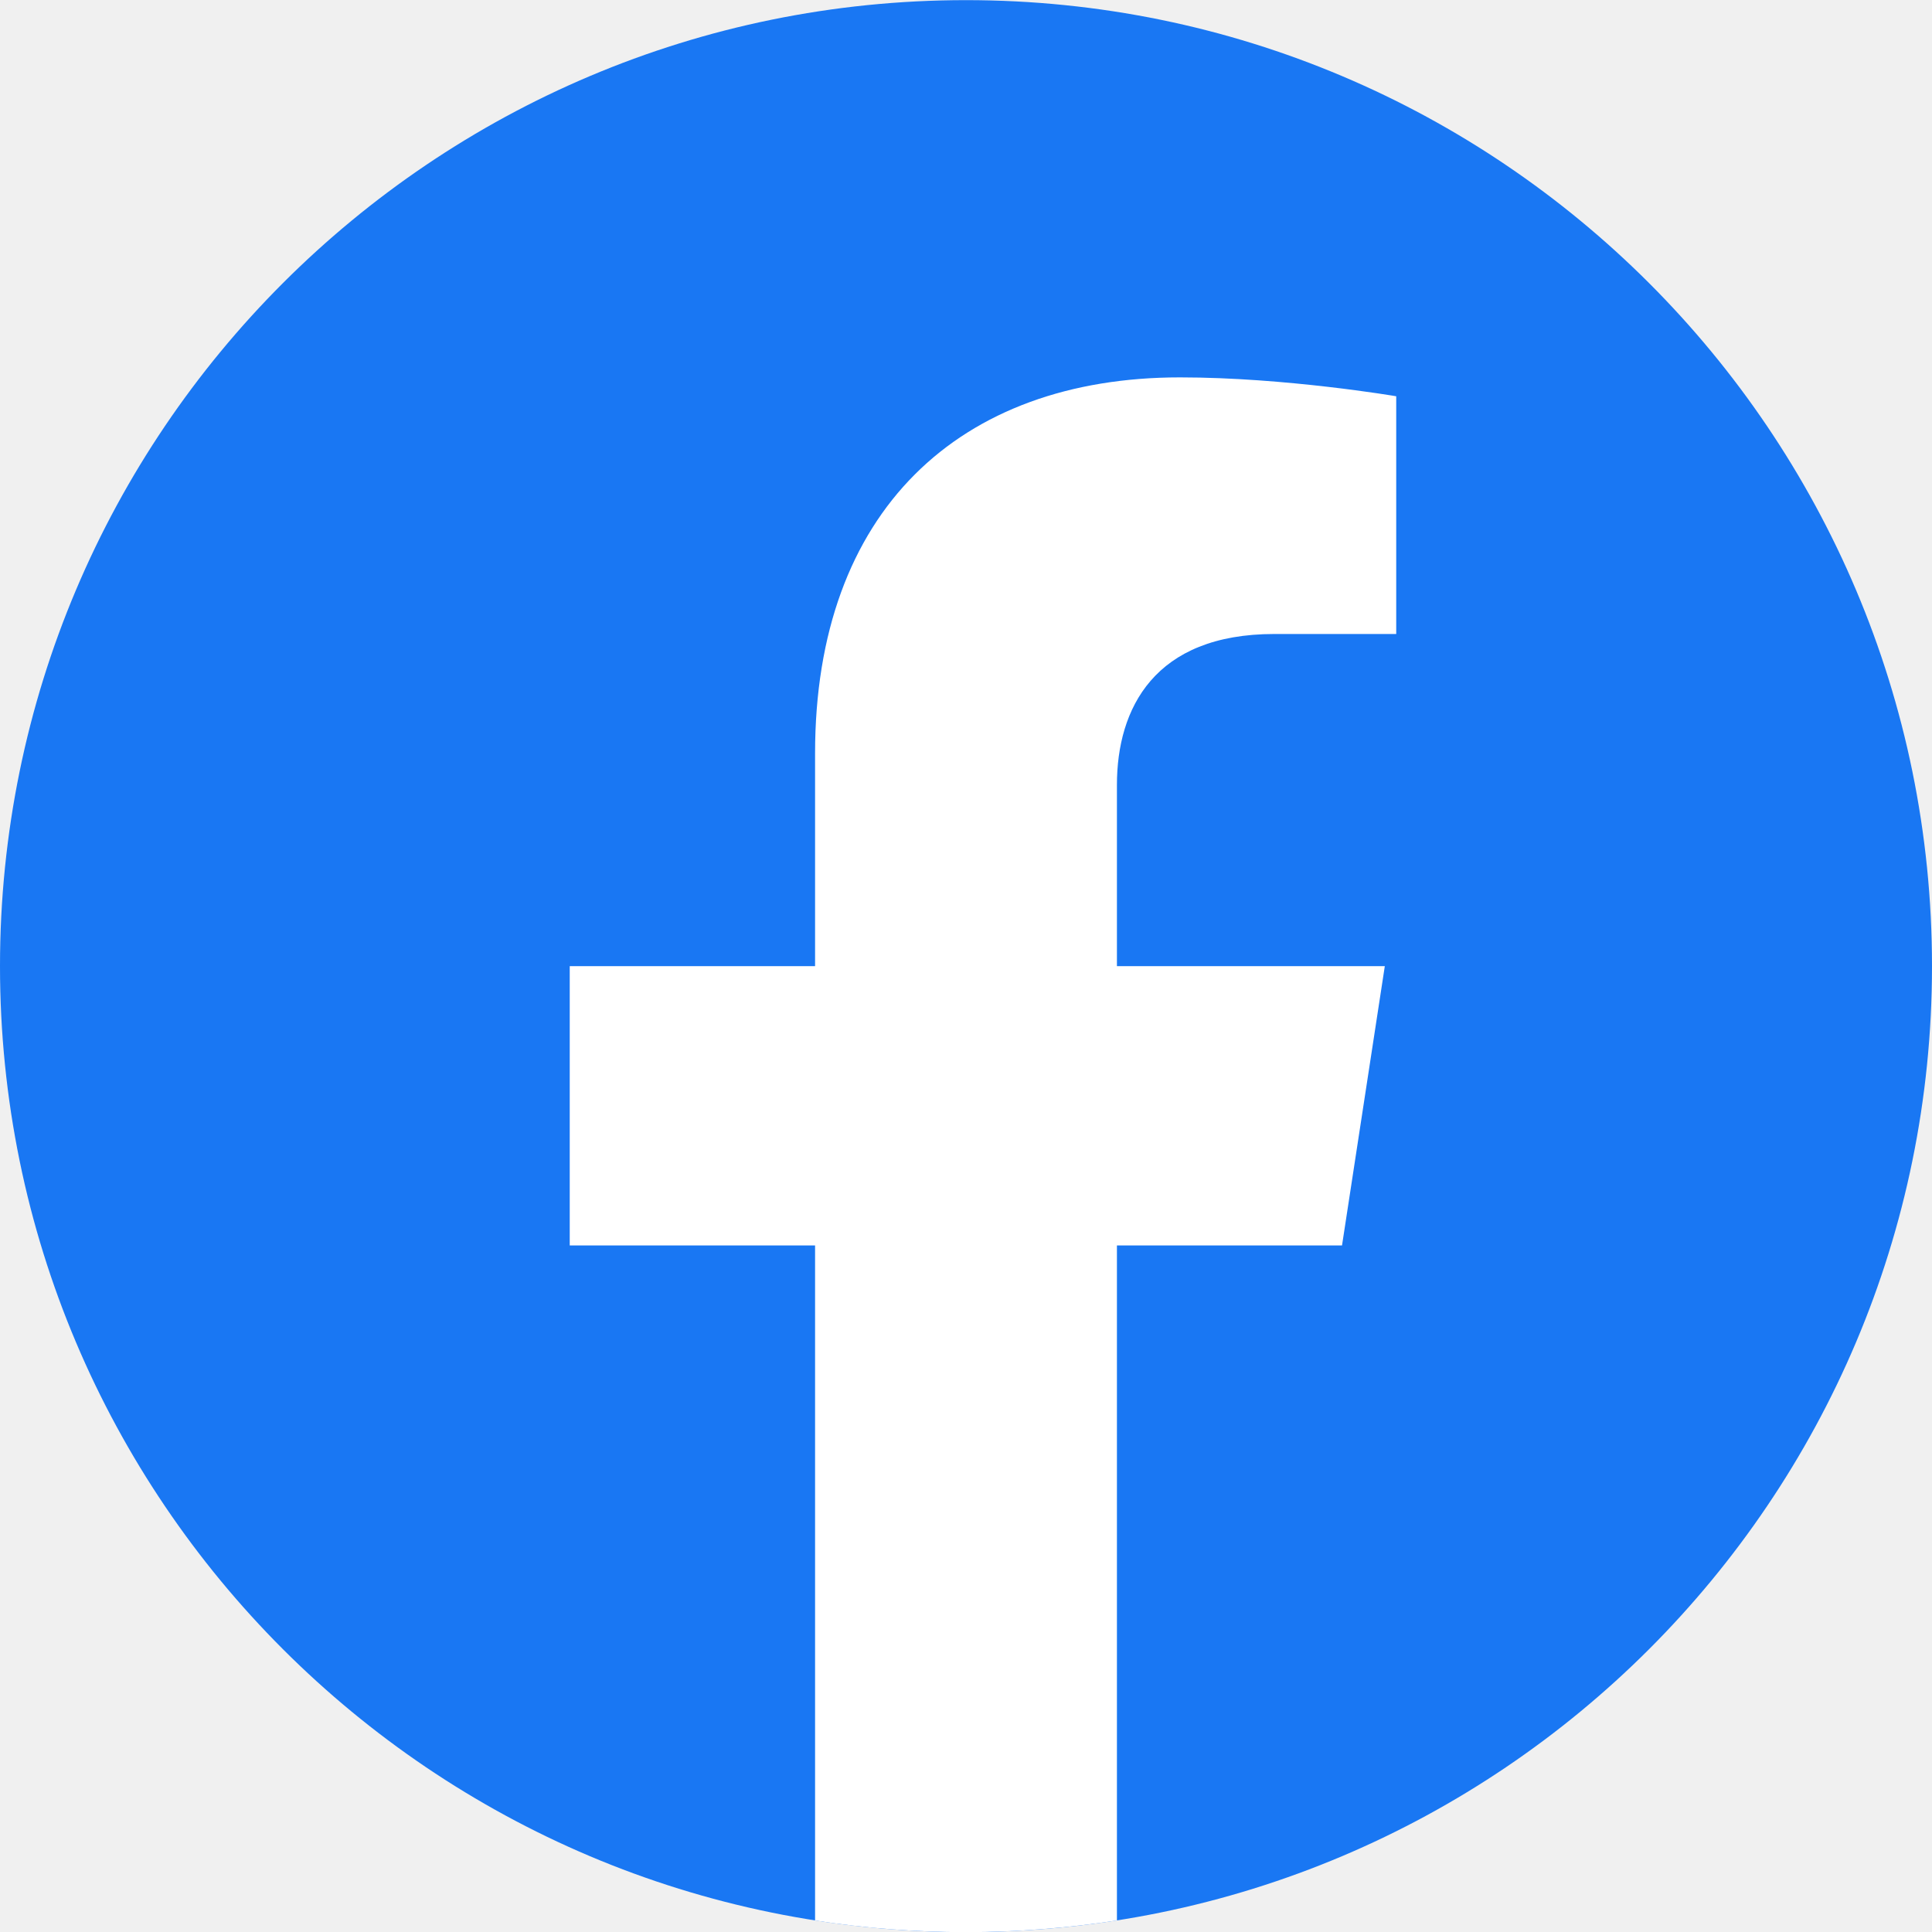
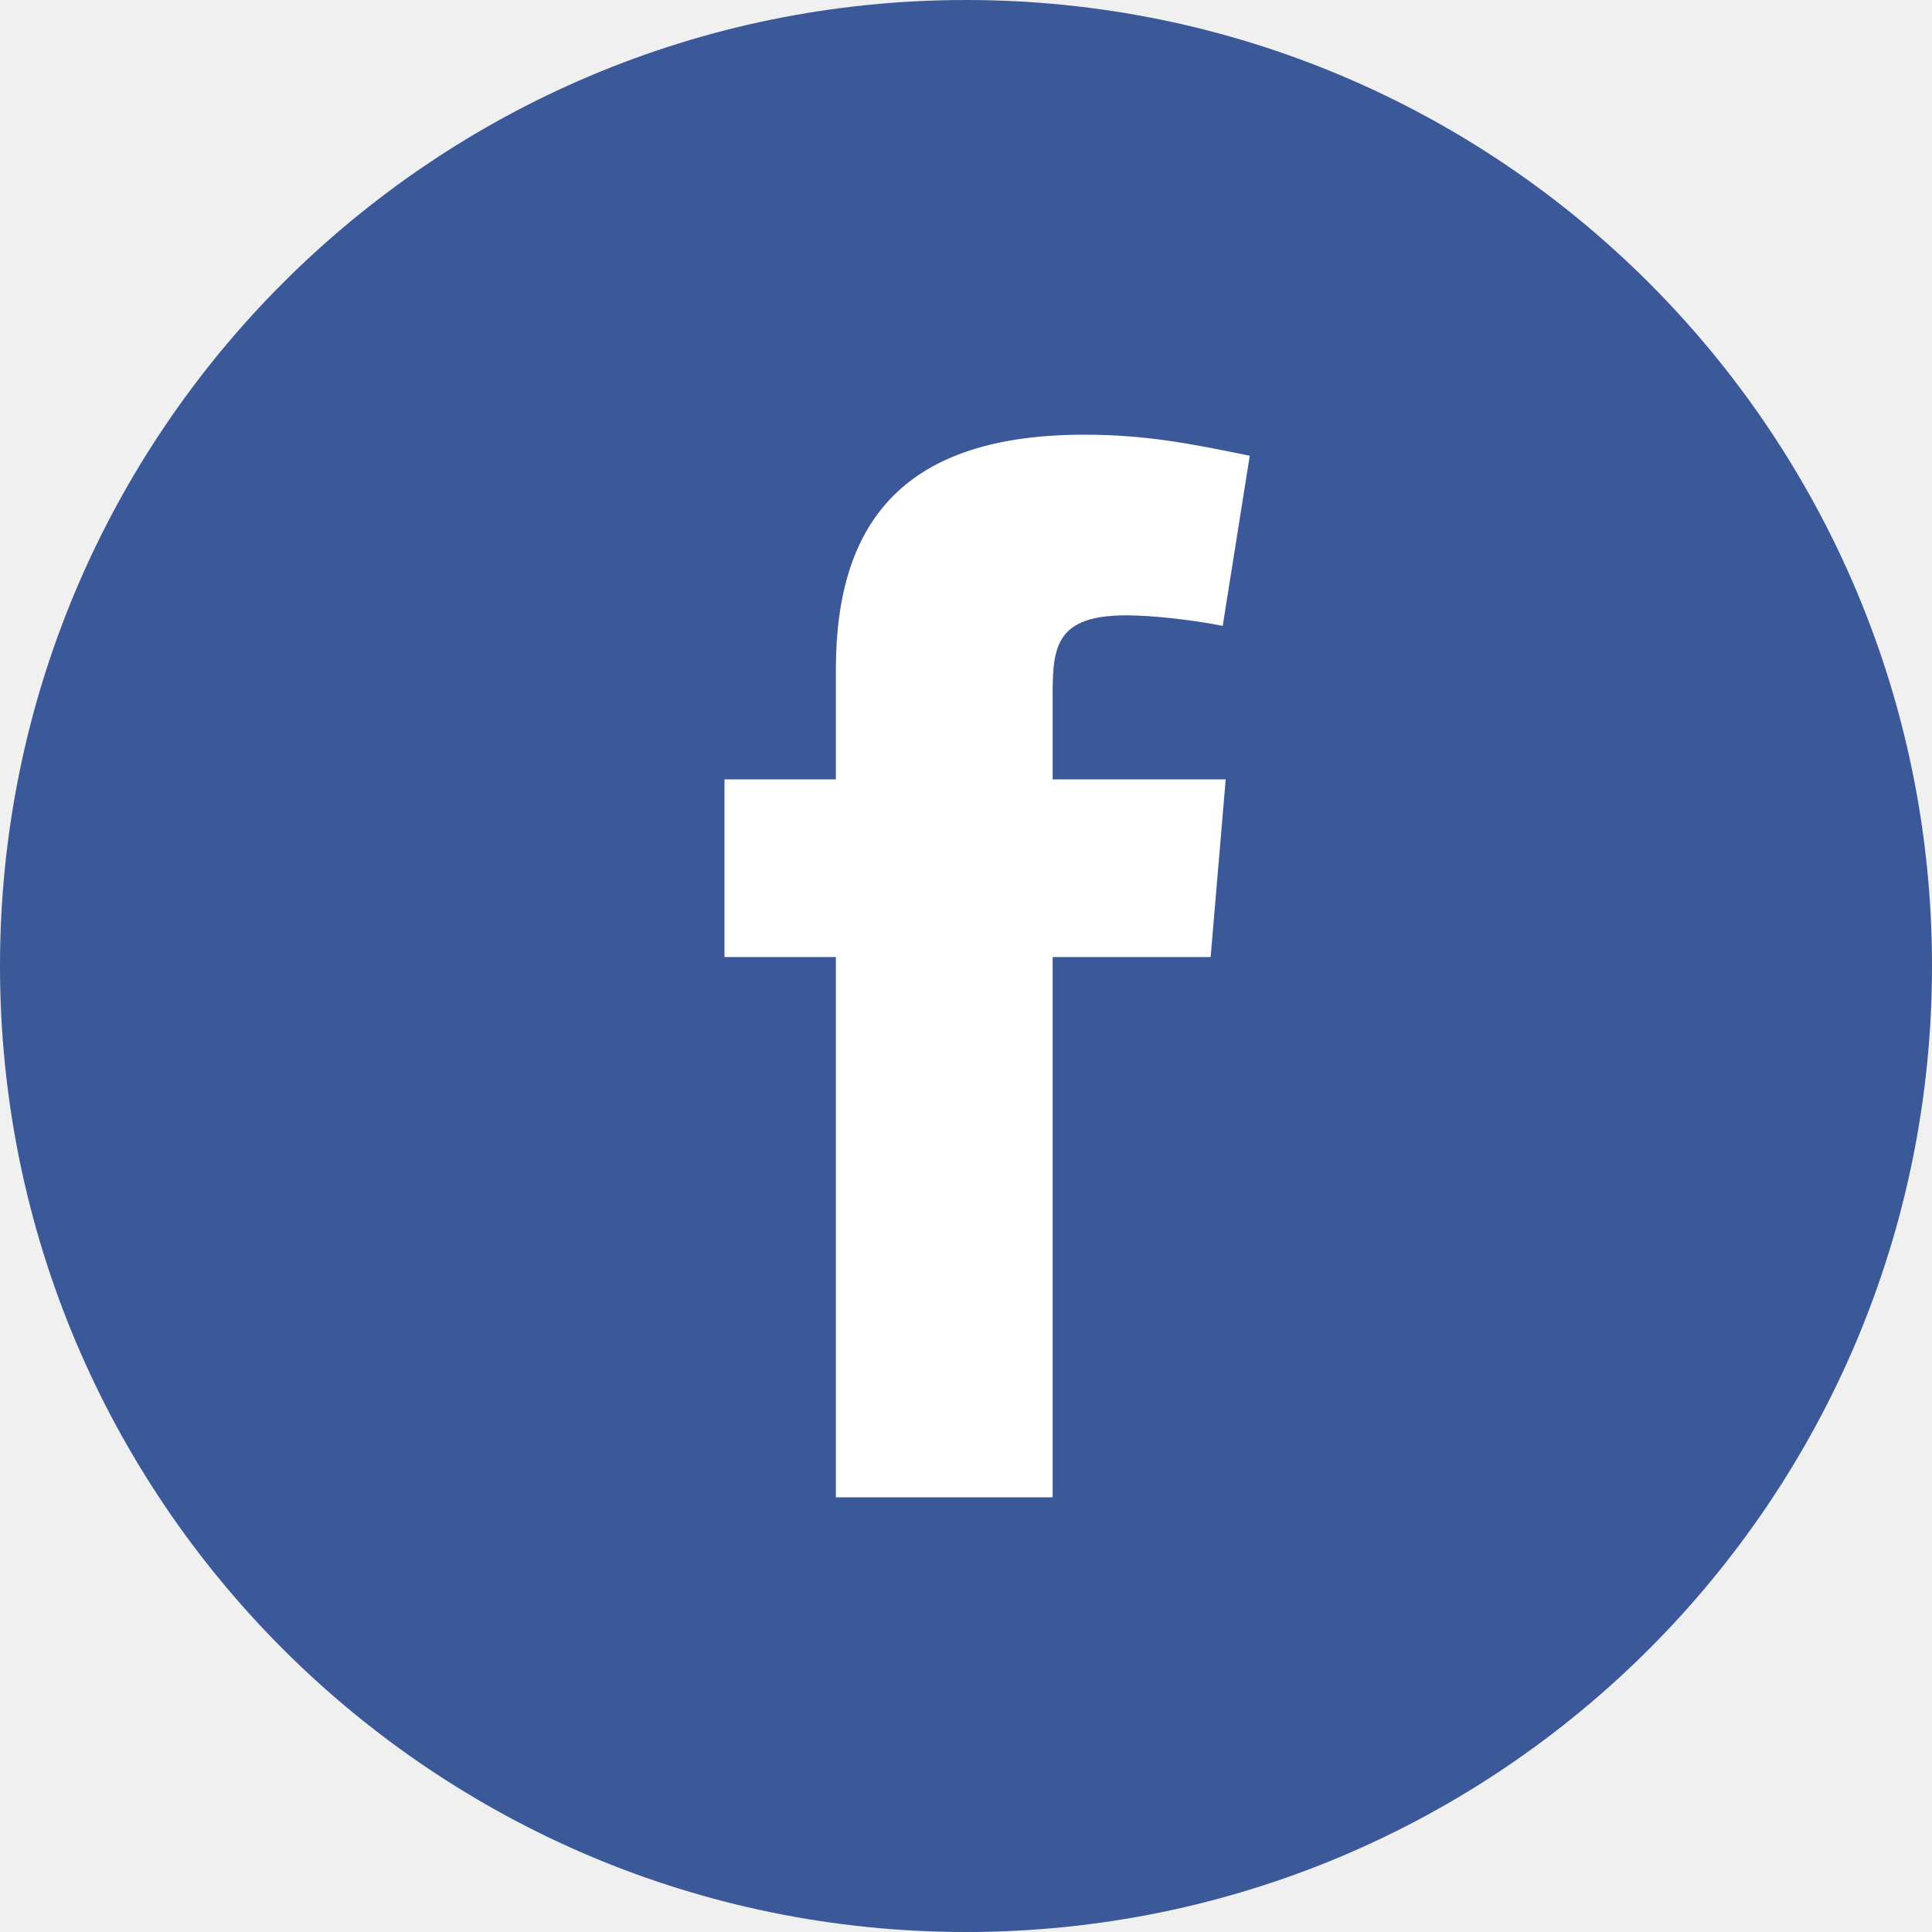
- <svg xmlns="http://www.w3.org/2000/svg" width="1365.12" height="1365.12" viewBox="0 0 14222 14222">
-   <circle cx="7111" cy="7112" r="7111" fill="#1977f3" />
-   <path d="M9879 9168l315-2056H8222V5778c0-562 275-1111 1159-1111h897V2917s-814-139-1592-139c-1624 0-2686 984-2686 2767v1567H4194v2056h1806v4969c362 57 733 86 1111 86s749-30 1111-86V9168z" fill="#fff" />
+ <svg xmlns="http://www.w3.org/2000/svg" width="40" height="40" viewBox="0 0 40 40" fill="none">
+   <circle cx="20" cy="20" r="20" fill="#3B5998" />
+   <path fill-rule="evenodd" clip-rule="evenodd" d="M25.315 12.958C24.692 12.833 23.85 12.74 23.32 12.74C21.887 12.74 21.794 13.363 21.794 14.36V16.136H25.377L25.065 19.814H21.794V31H17.306V19.814H15V16.136H17.306V13.861C17.306 10.745 18.771 9 22.448 9C23.725 9 24.66 9.187 25.875 9.436L25.315 12.958Z" fill="white" />
</svg>
